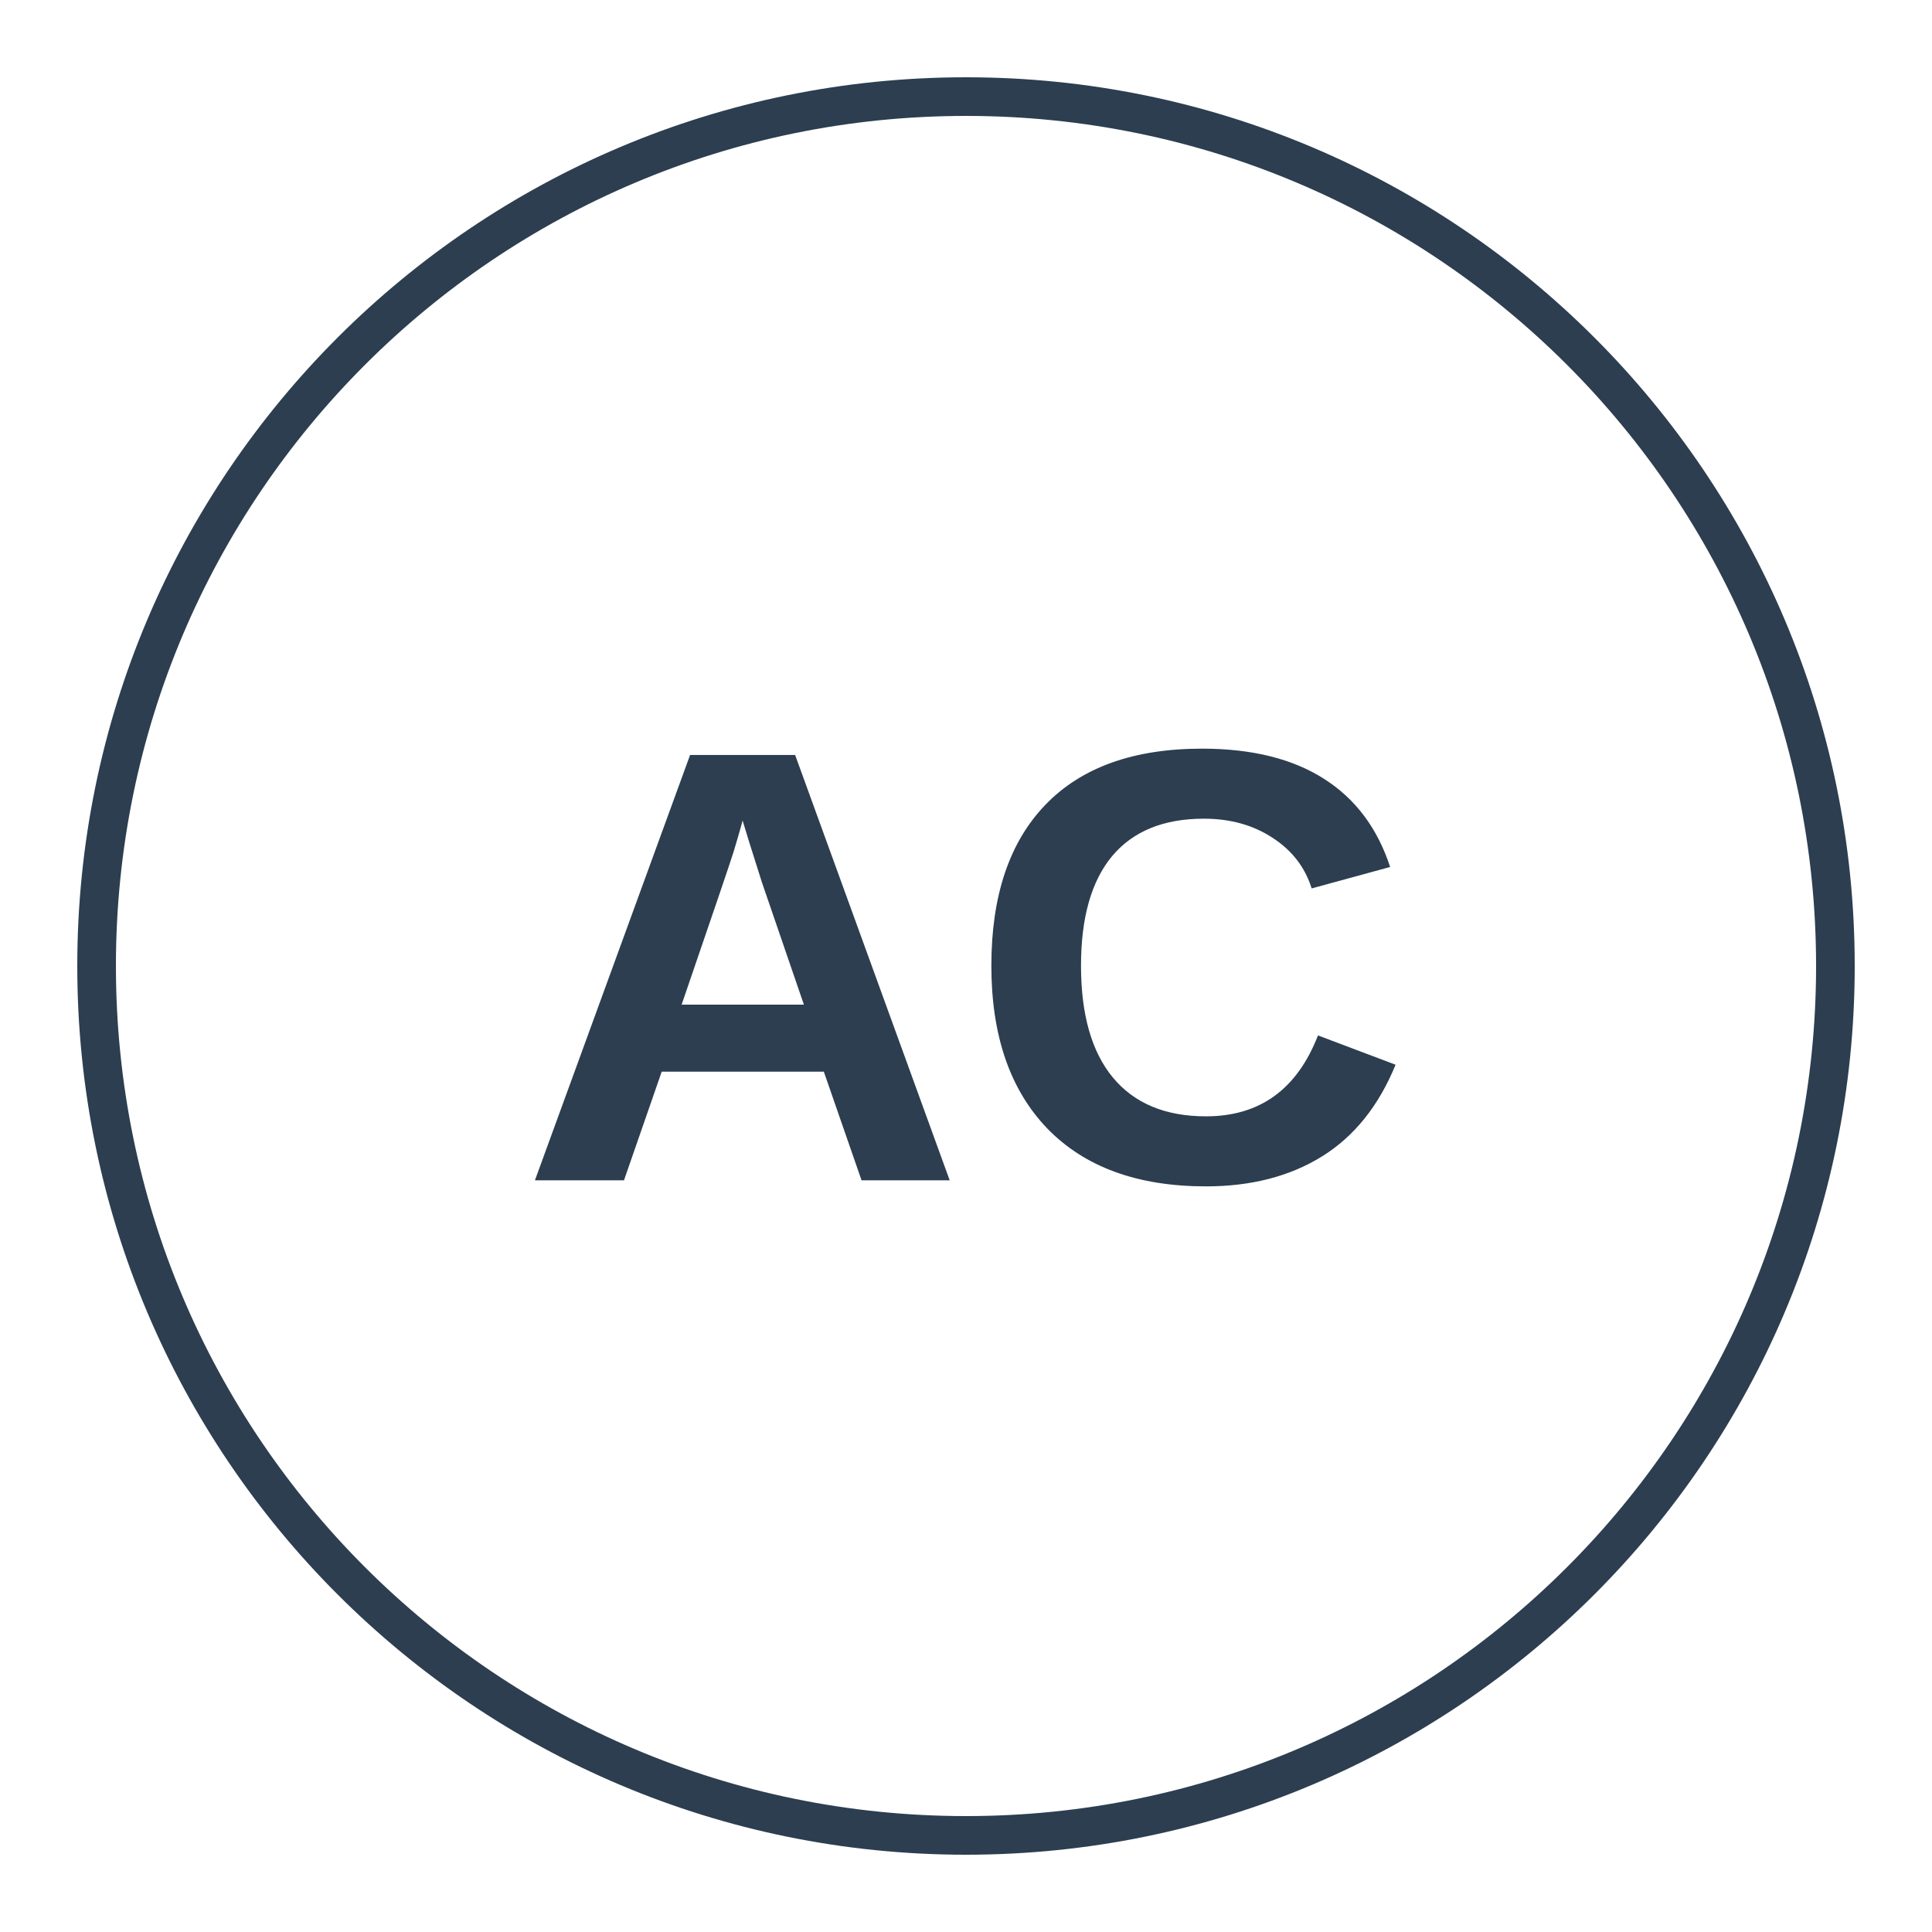
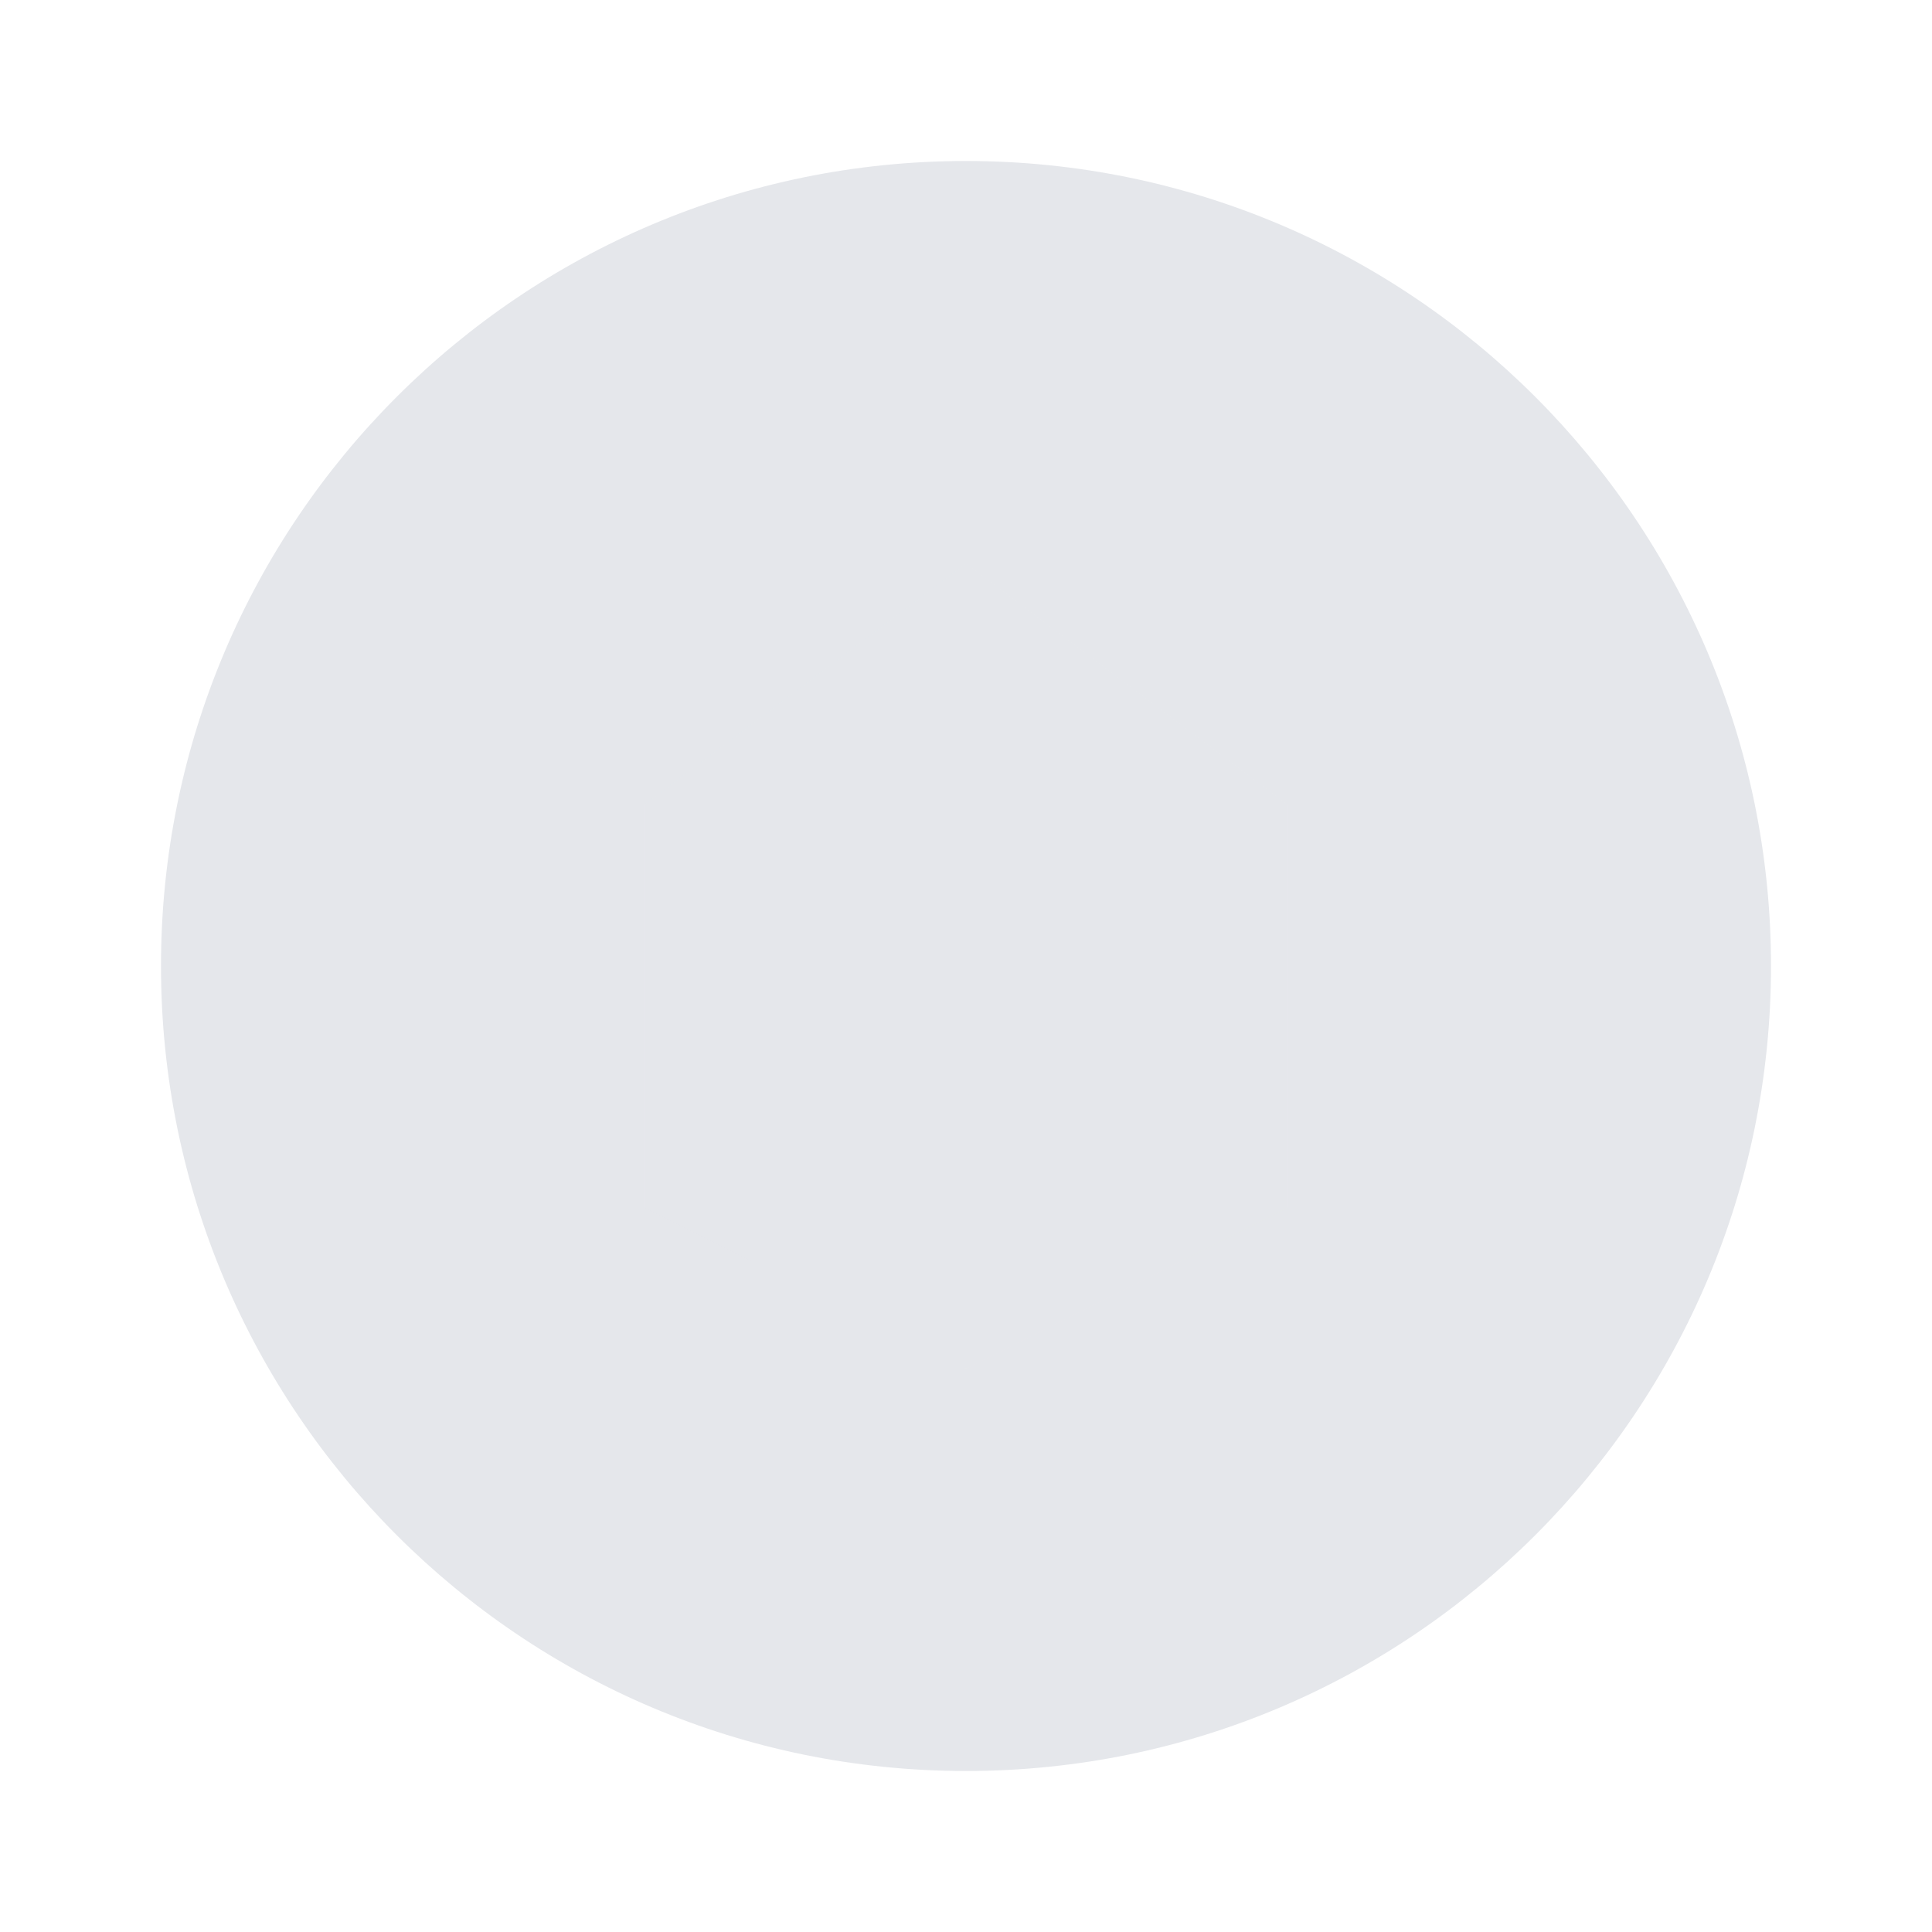
- <svg xmlns="http://www.w3.org/2000/svg" viewBox="0 0 100 100" width="100" height="100">
-   <circle cx="50" cy="50" r="45" fill="none" stroke="#2c3e50" stroke-width="2" />
-   <text x="50" y="50" text-anchor="middle" dominant-baseline="central" font-family="Arial, sans-serif" font-size="32" font-weight="bold" fill="#2c3e50">AC</text>
+ <svg xmlns="http://www.w3.org/2000/svg" viewBox="0 0 120 120" width="120" height="120">
+   <defs>
+     <linearGradient id="grad1" x1="0%" y1="0%" x2="100%" y2="100%">
+       <stop offset="0%" style="stop-color:#667eea;stop-opacity:1" />
+       <stop offset="100%" style="stop-color:#764ba2;stop-opacity:1" />
+     </linearGradient>
+   </defs>
+   <circle cx="60" cy="60" r="50" fill="#E5E7EB" />
+   <path d="M 40 50 L 60 35 L 80 50 L 80 75 L 60 85 L 40 75 Z" fill="#E5E7EB" opacity="0.9" />
+   <circle cx="60" cy="60" r="8" fill="#E5E7EB" />
</svg>
